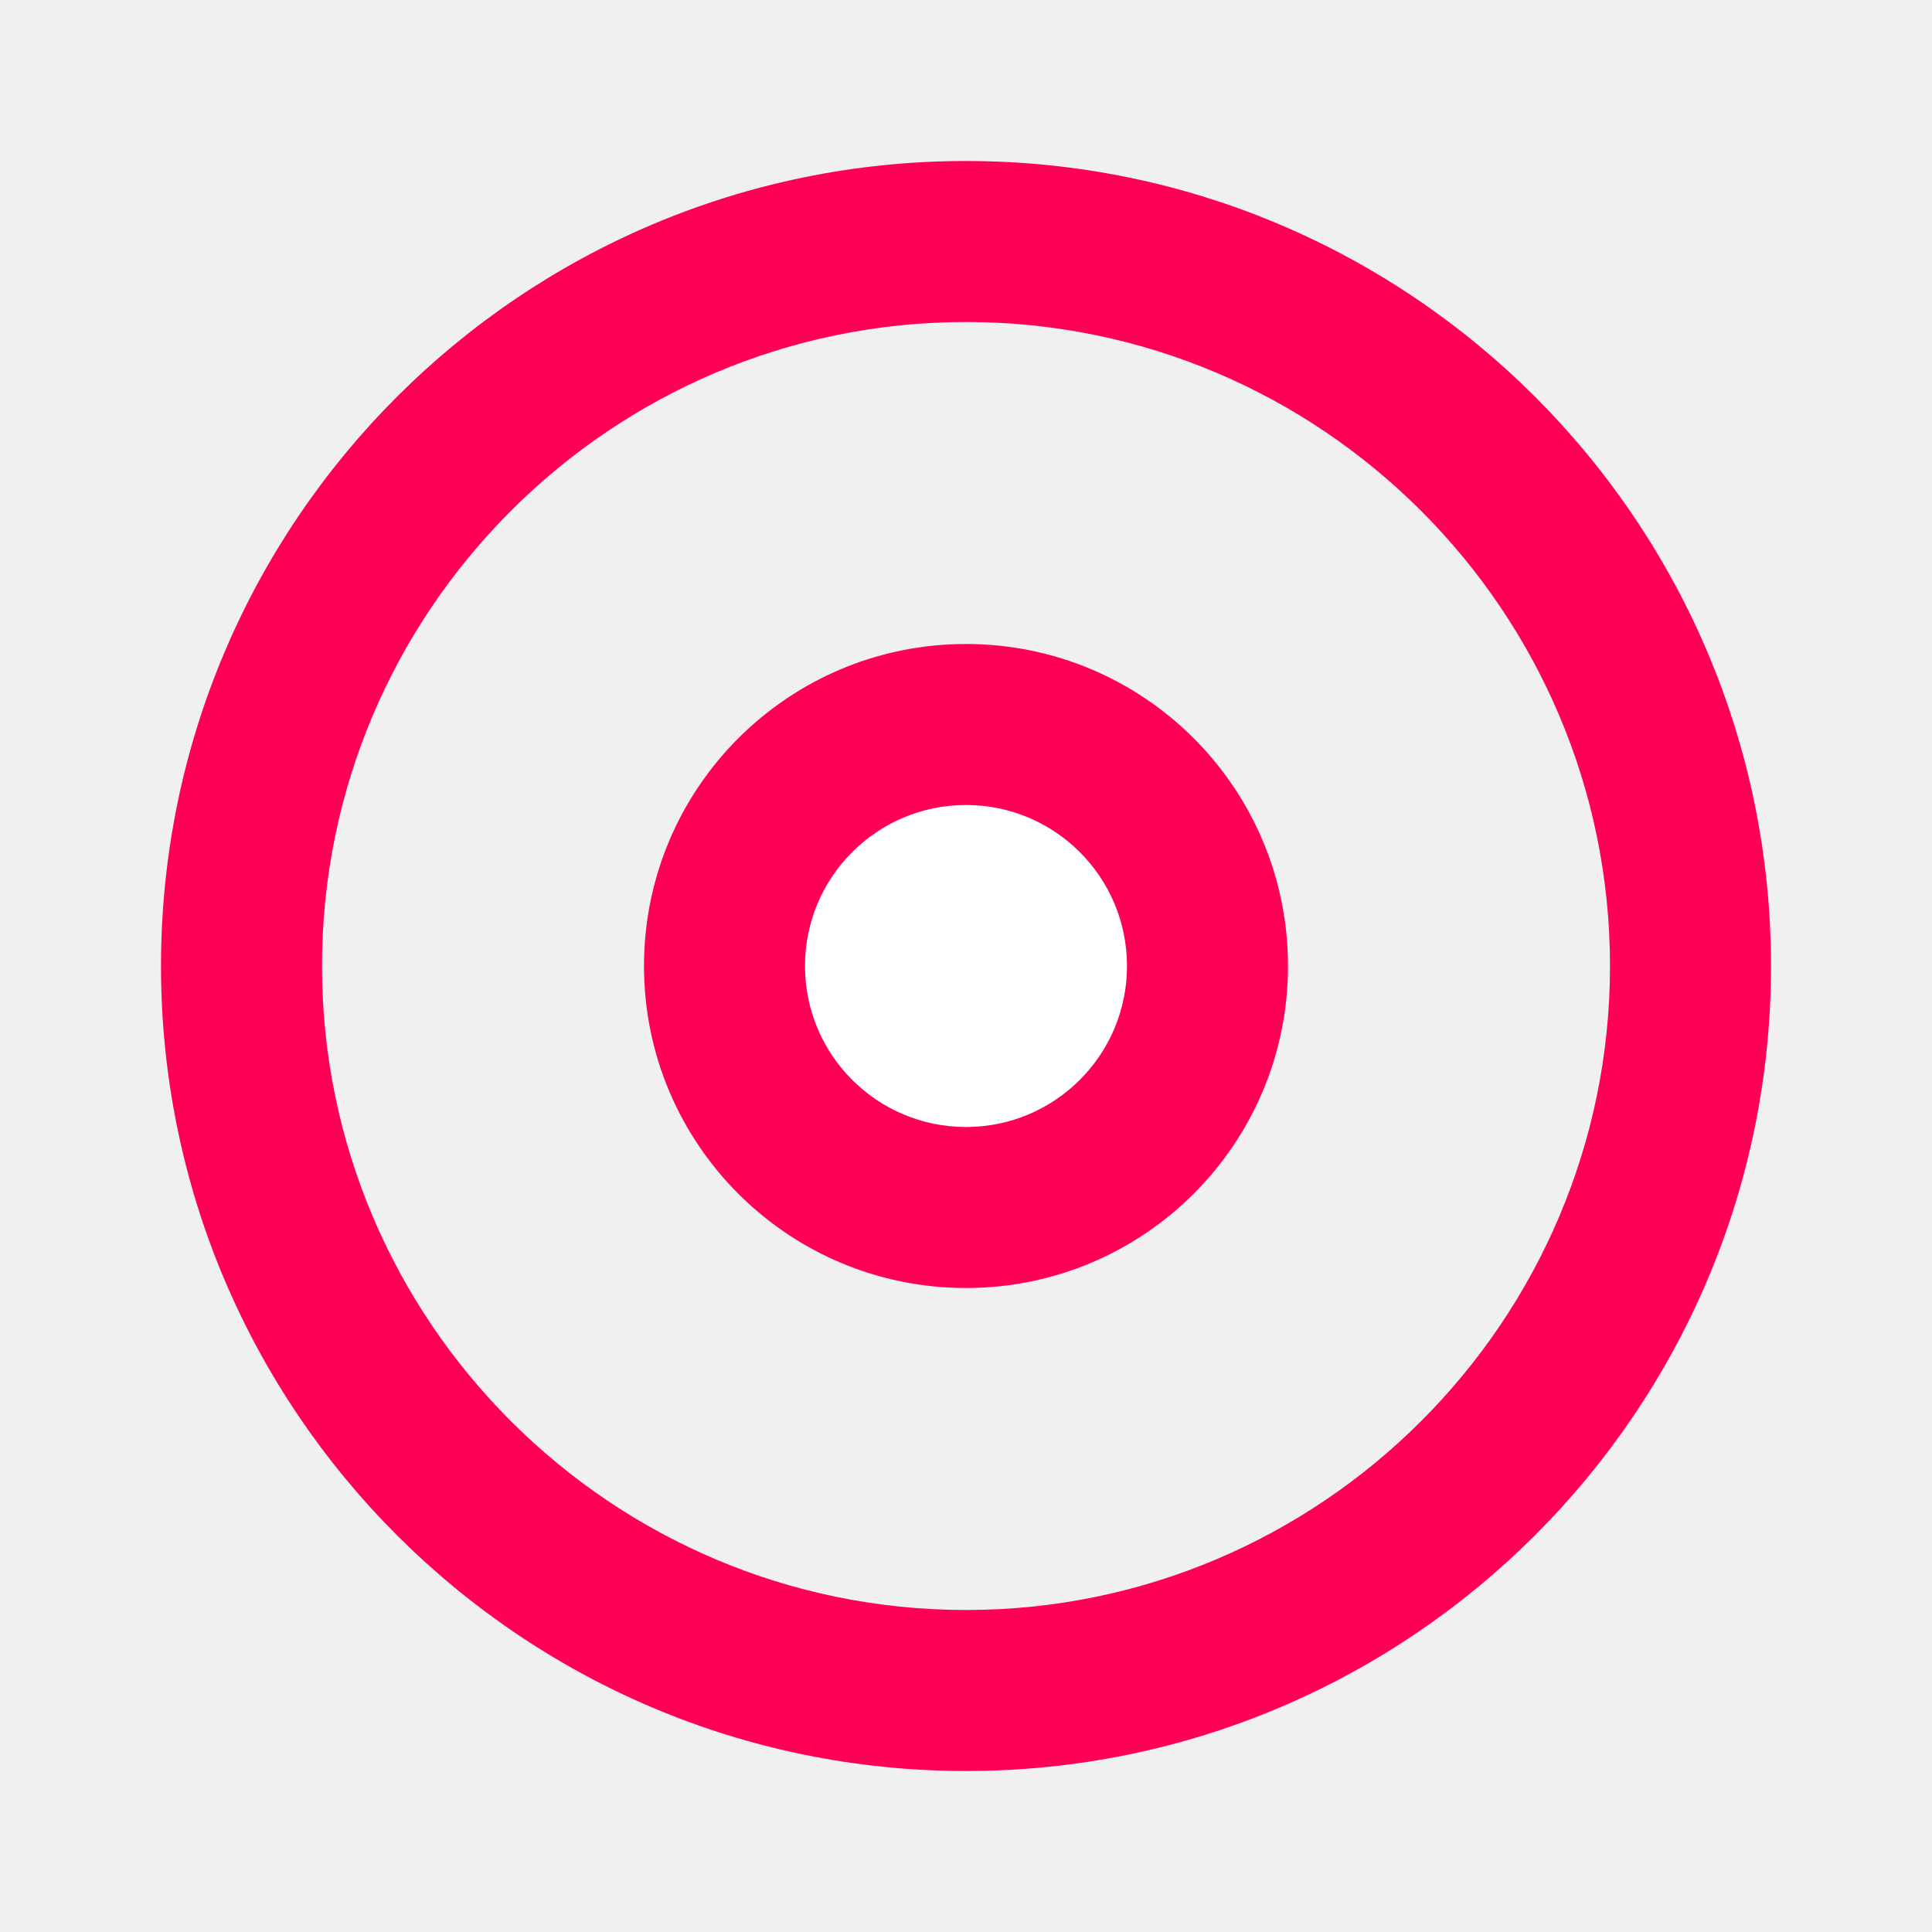
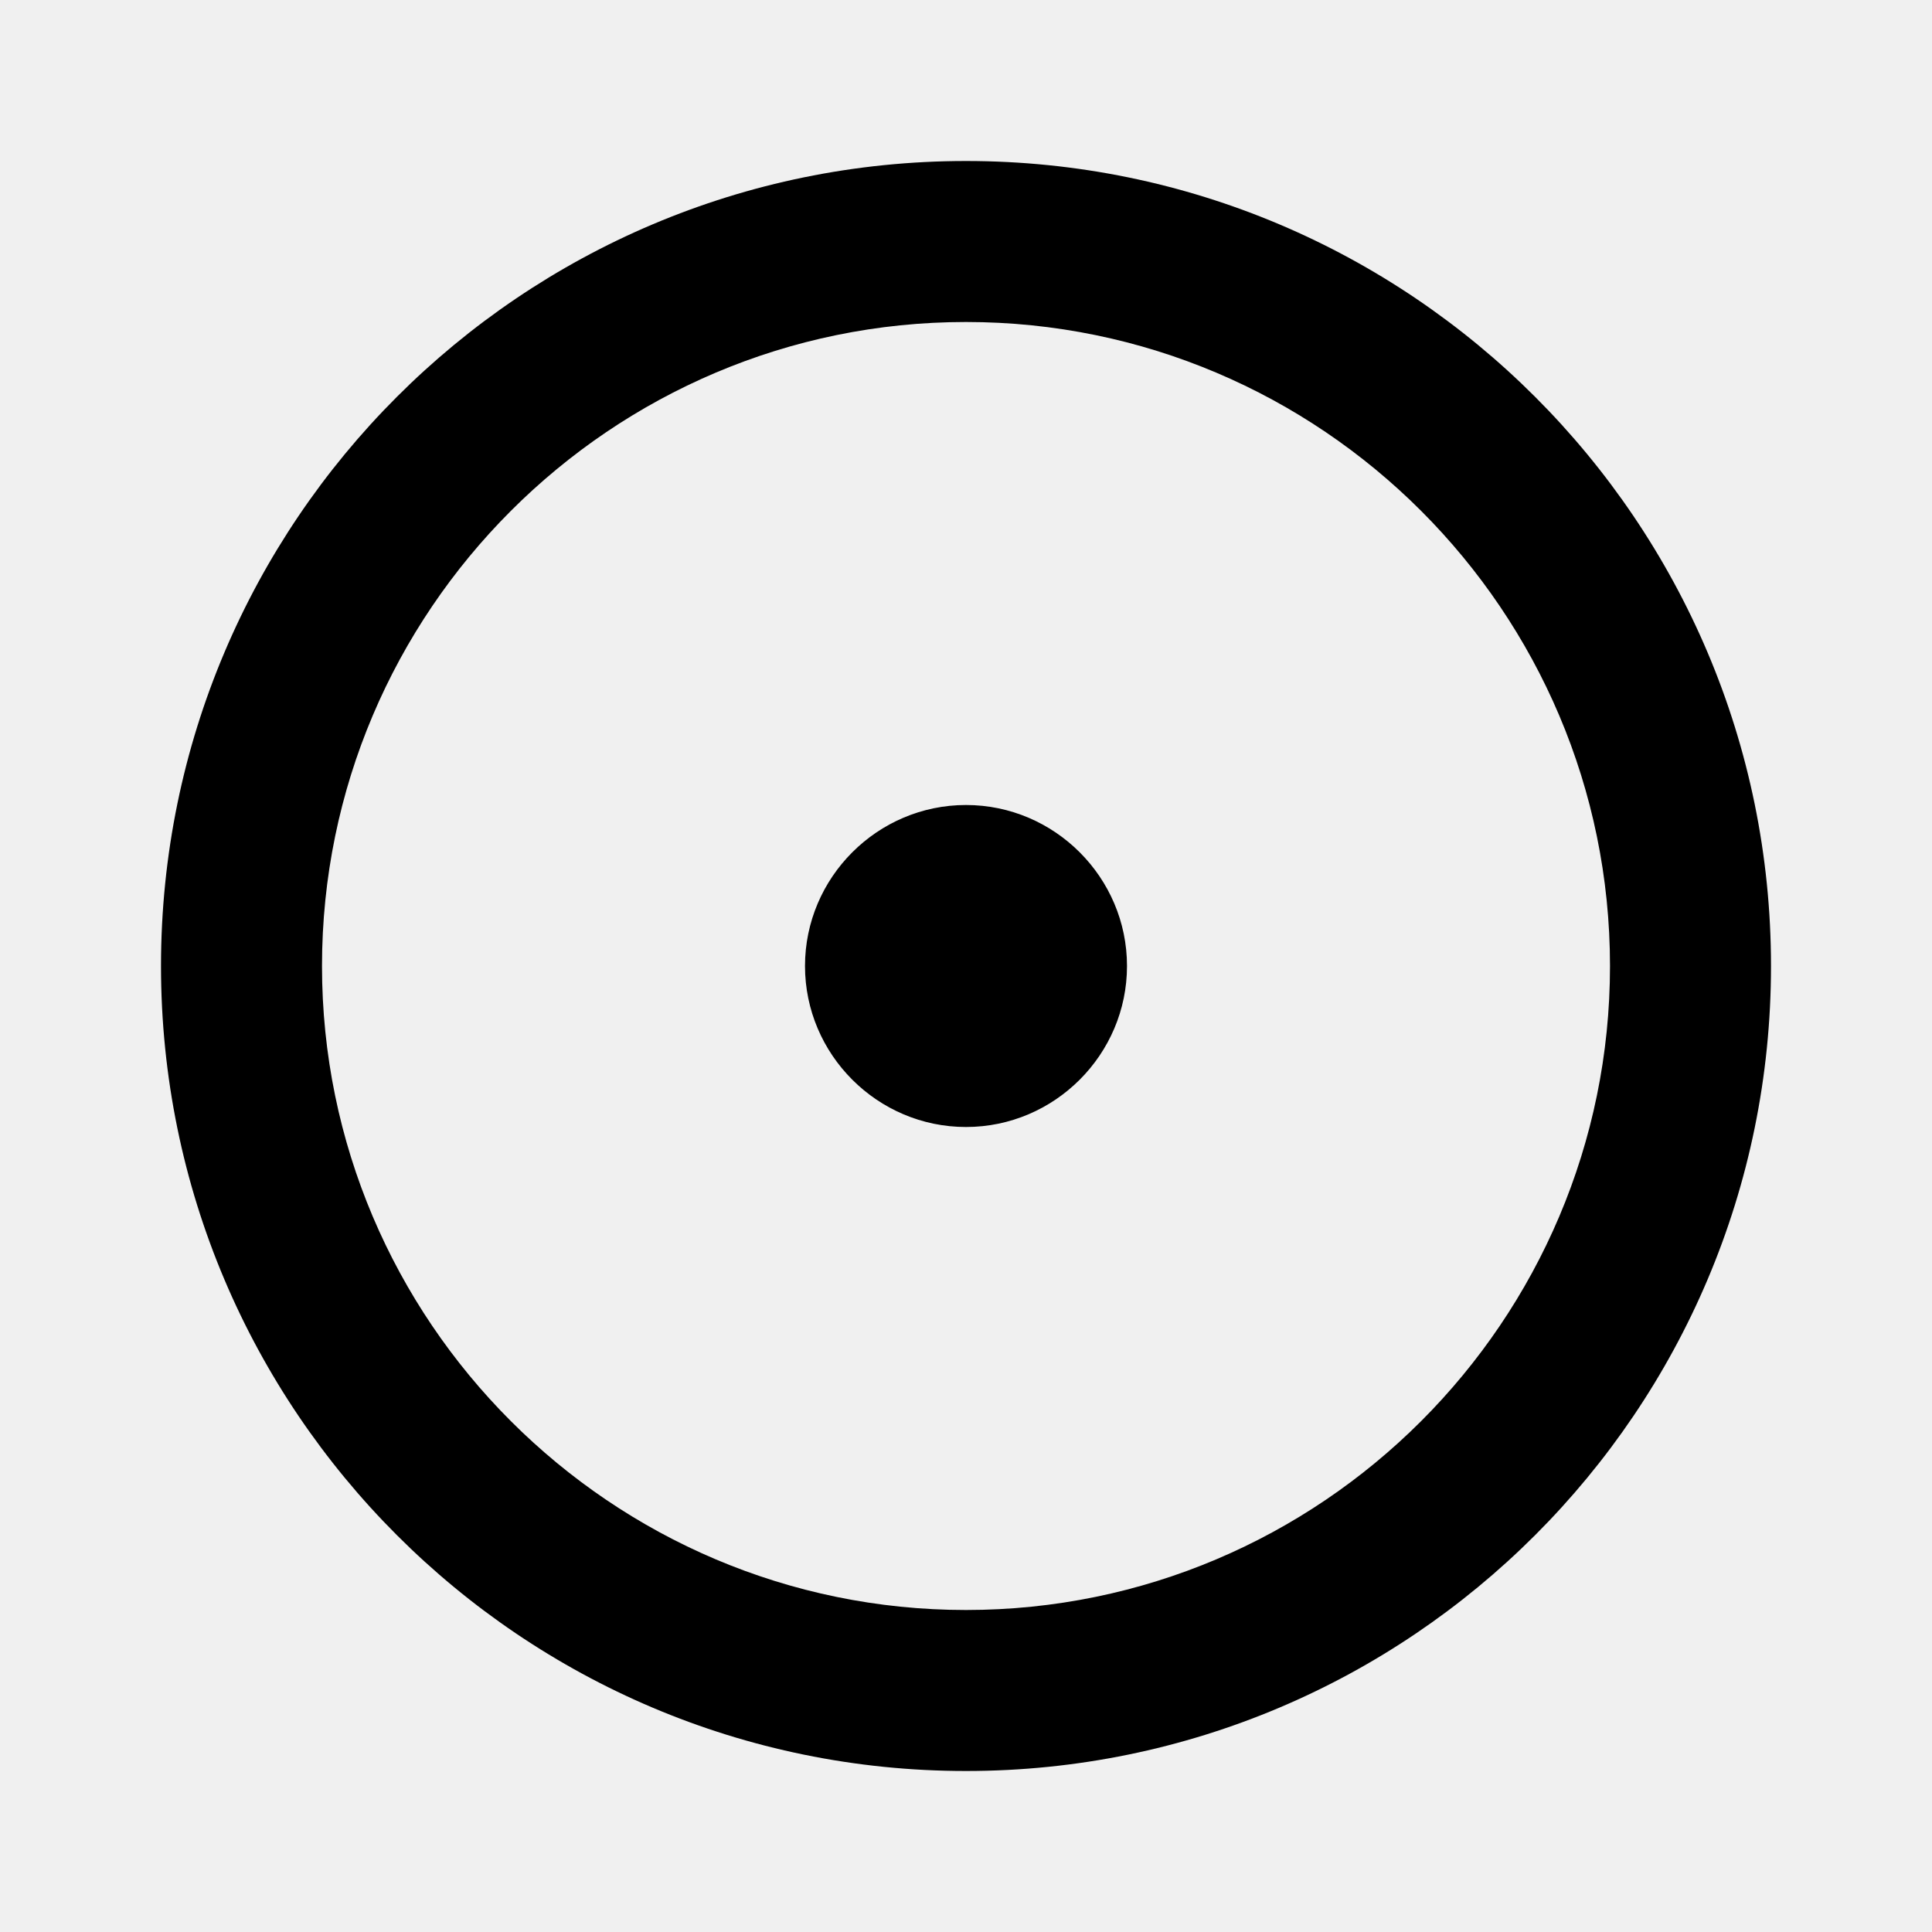
- <svg xmlns="http://www.w3.org/2000/svg" width="24" height="24" viewBox="0 0 24 24" fill="#ff0055">
-   <path d="M12 2C6.48 2 2 6.48 2 12s4.48 10 10 10 10-4.48 10-10S17.52 2 12 2zm0 18c-4.41 0-8-3.59-8-8s3.59-8 8-8 8 3.59 8 8-3.59 8-8 8zm-4-8c0 2.21 1.79 4 4 4s4-1.79 4-4-1.79-4-4-4-4 1.79-4 4z" />
-   <circle cx="12" cy="12" r="2" fill="#fff" />
+ <svg xmlns="http://www.w3.org/2000/svg" width="24" height="24" viewBox="0 0 24 24" fill="none">
+   <path fill="#000000" fill-rule="evenodd" d="M12 2C6.48 2 2 6.48 2 12s4.48 10 10 10 10-4.48 10-10S17.52 2 12 2zm0 18c-4.41 0-8-3.59-8-8s3.59-8 8-8 8 3.59 8 8-3.59 8-8 8zm0-10c-1.1 0-2 .9-2 2s.9 2 2 2 2-.9 2-2-.9-2-2-2z" clip-rule="evenodd" />
</svg>
